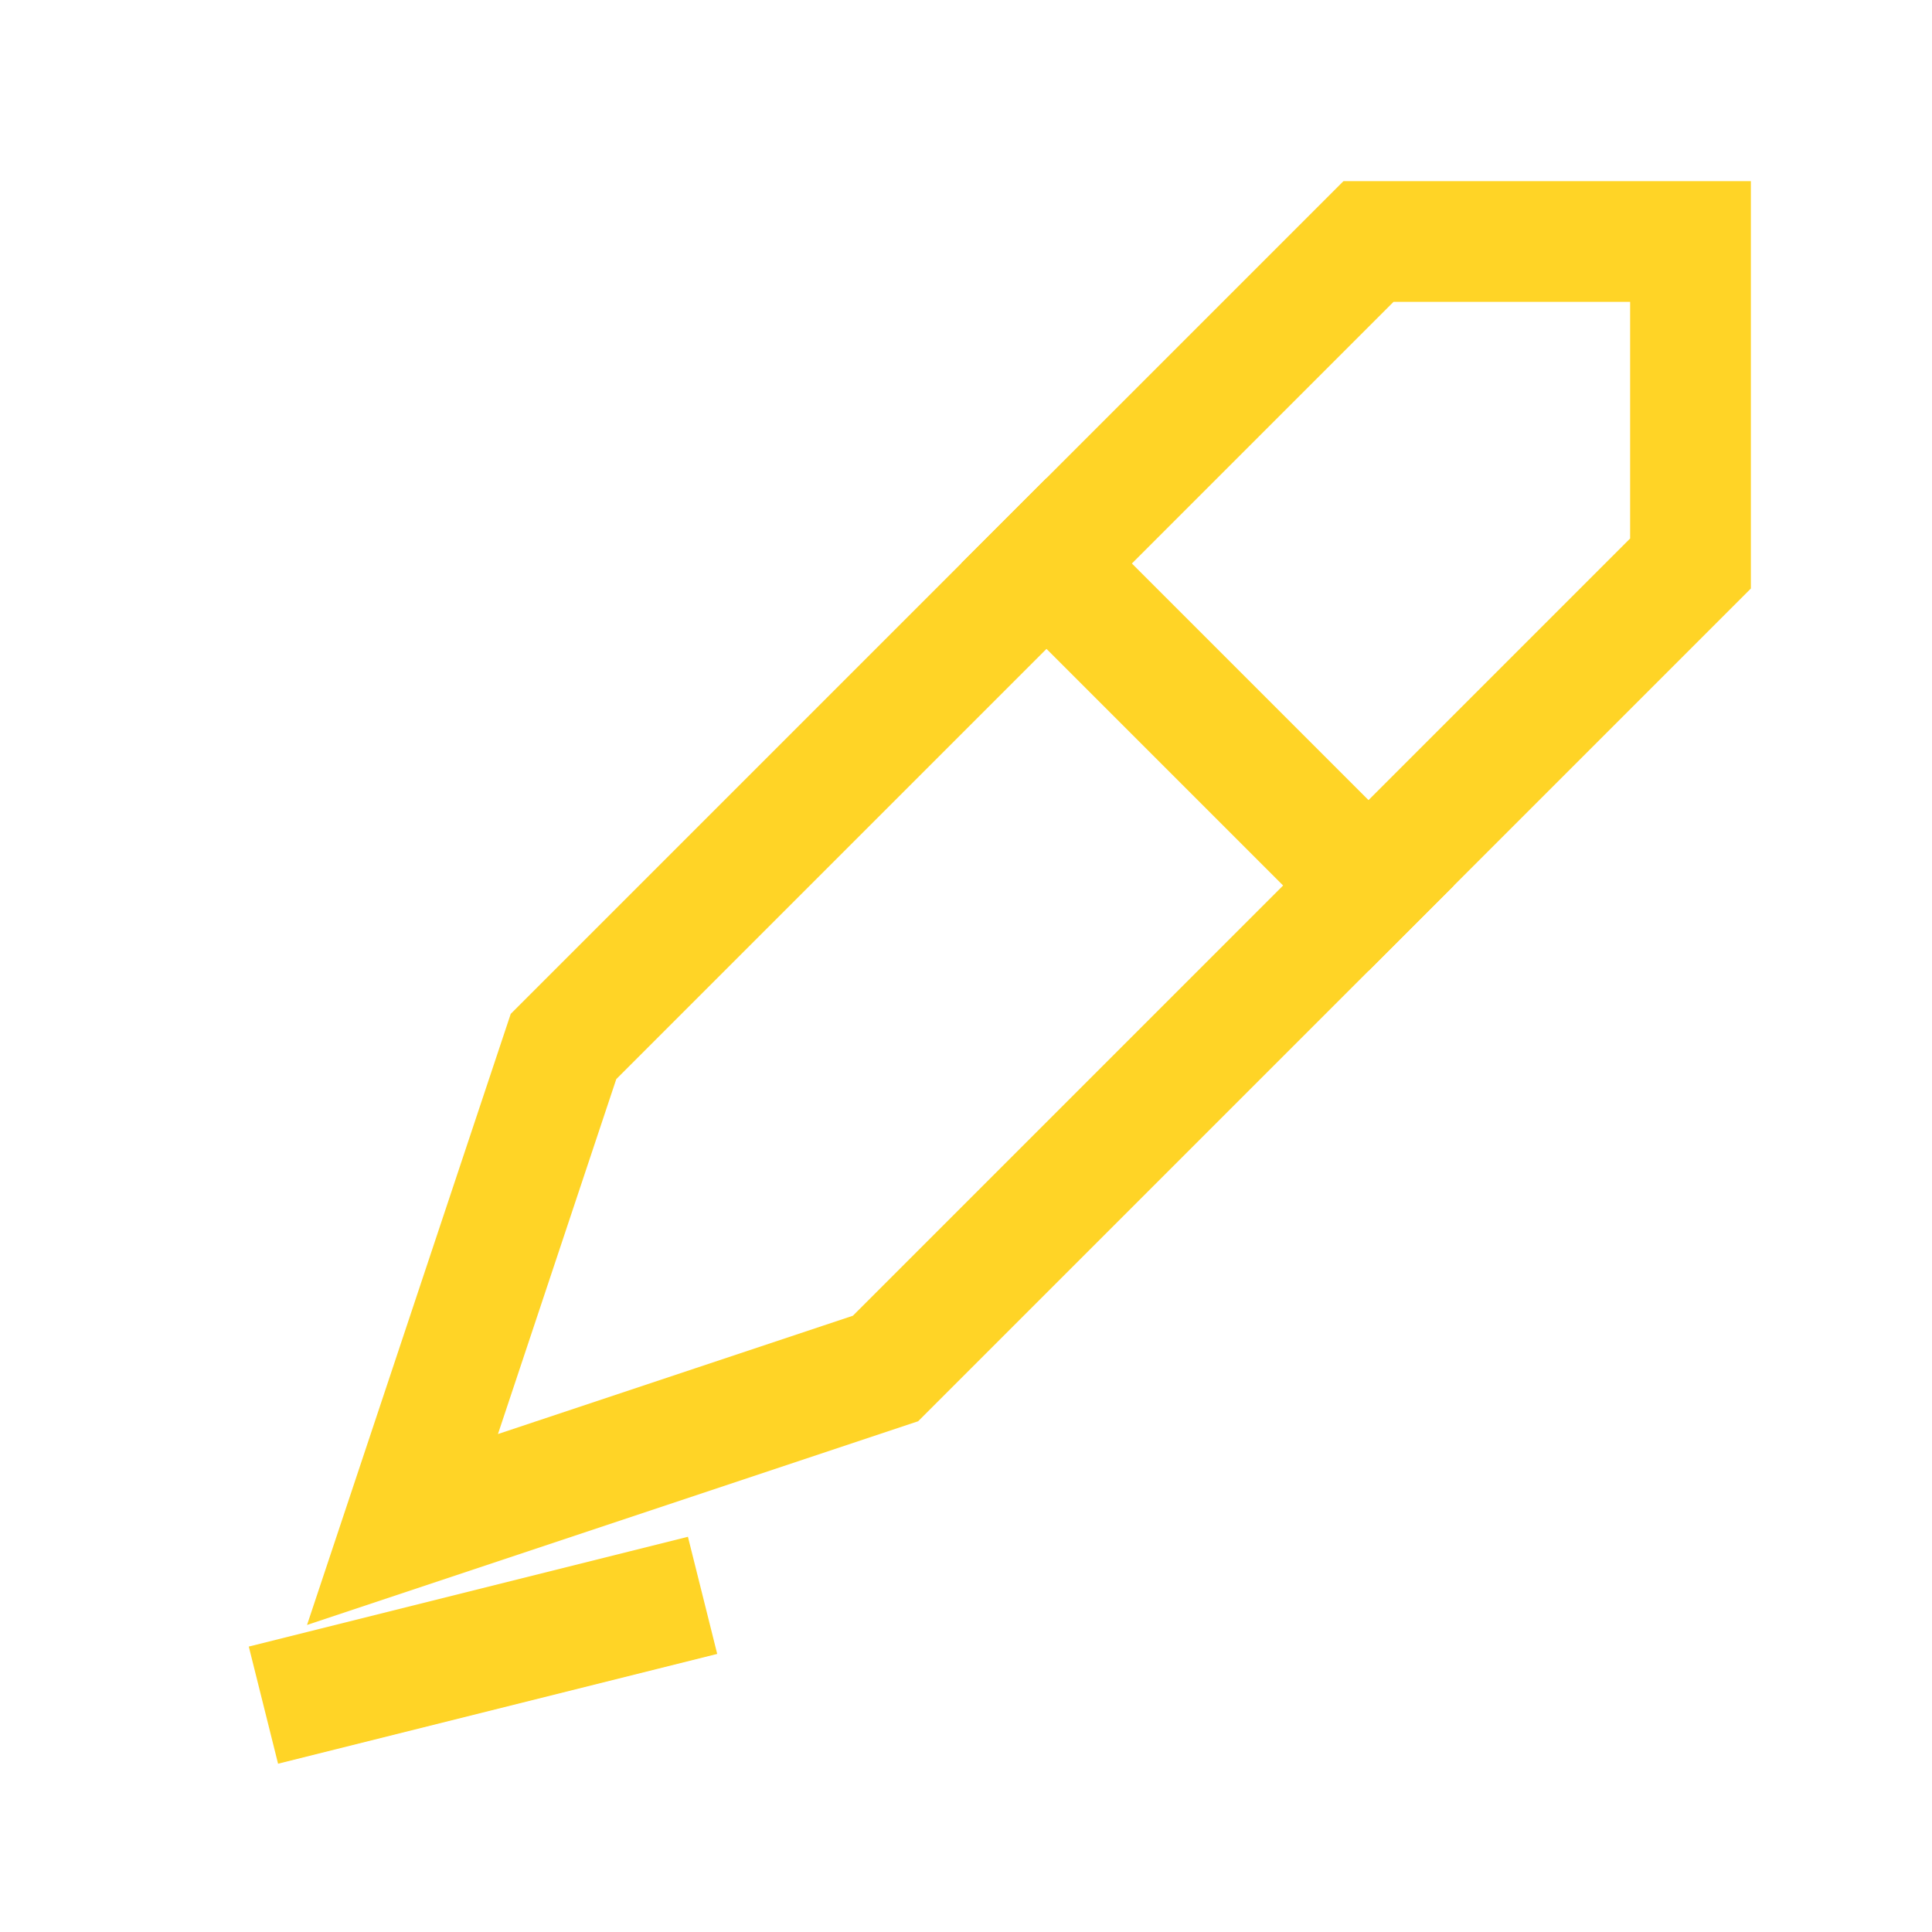
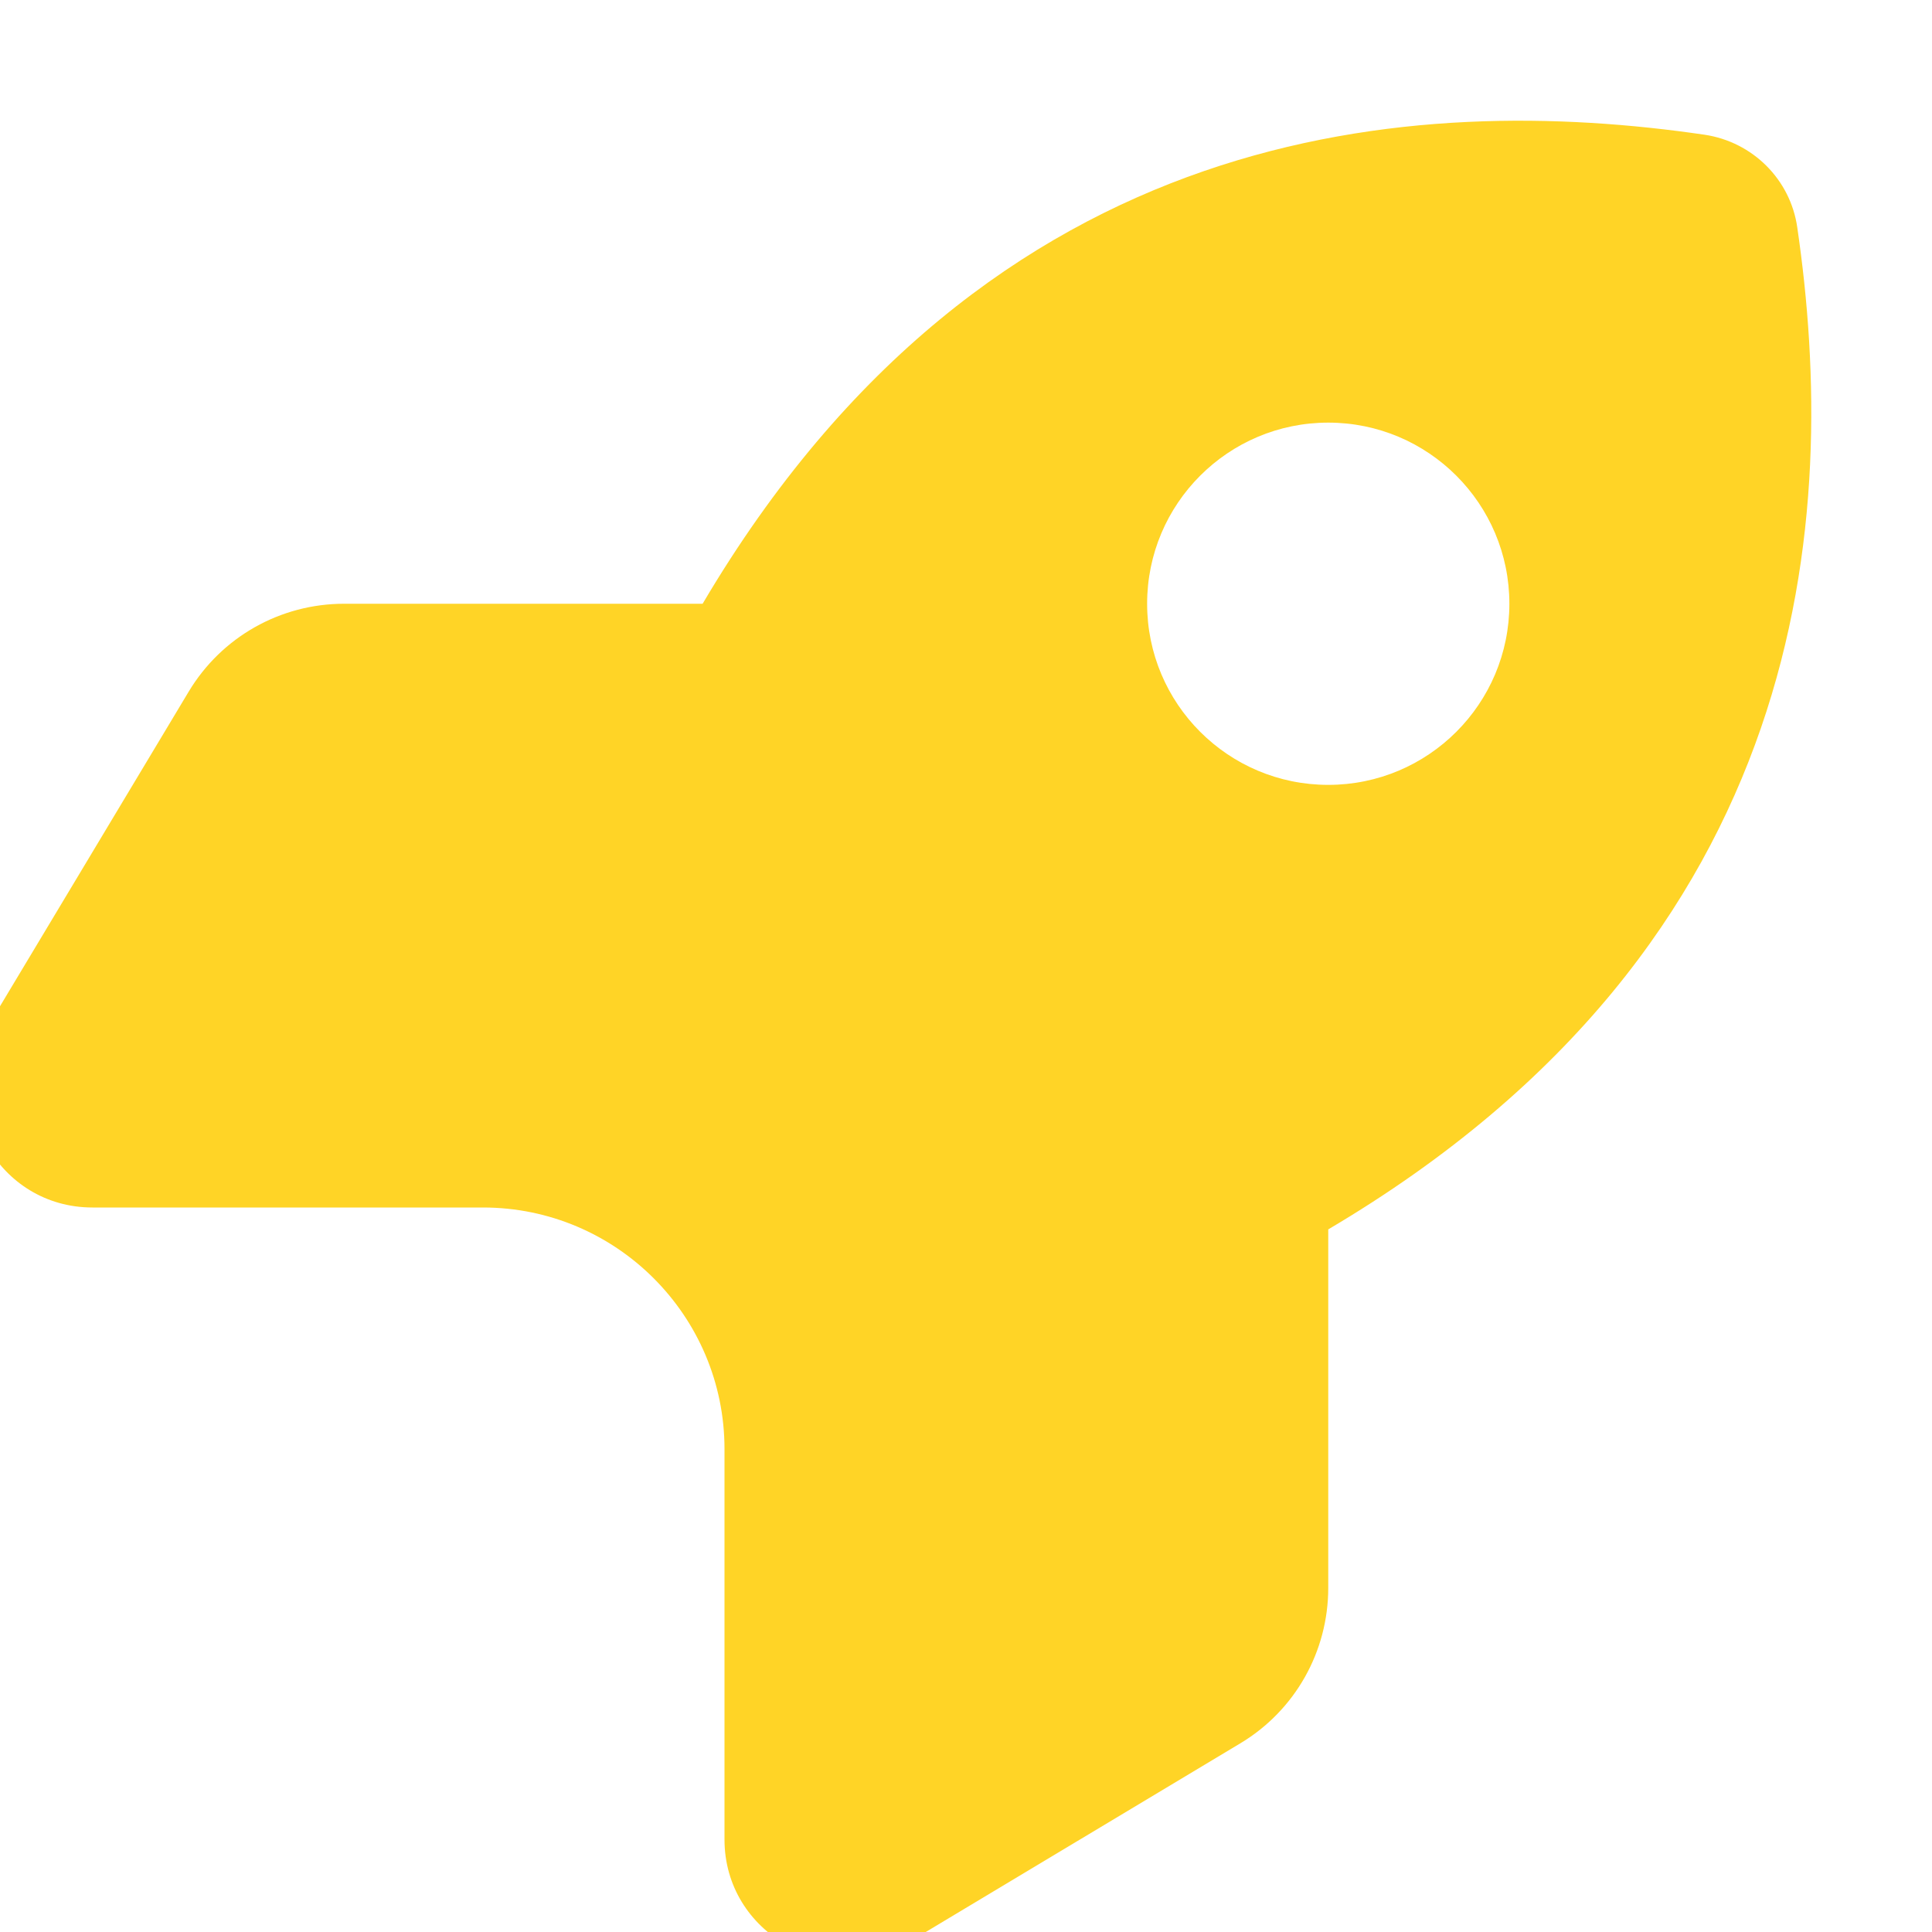
- <svg xmlns="http://www.w3.org/2000/svg" width="24" height="24" viewBox="0 0 24 24" fill="none" stroke="#FFD426" stroke-width="1.5" stroke-linecap="square" stroke-linejoin="miter">
-   <path d="m5 19 2-6 10-10 4 0v4L11 17Z" />
-   <path d="m13 7 4 4M4 21l4-1" />
+ <svg xmlns="http://www.w3.org/2000/svg" width="24" height="24" viewBox="0 0 512 512" fill="#FFD426">
+   <path d="M128 320L24.5 320c-24.9 0-40.2-27.1-27.4-48.5L50 183.3C58.7 168.8 74.3 160 91.2 160l95 0c76.1-128.9 189.6-135.4 265.5-124.3 12.8 1.9 22.8 11.9 24.6 24.6 11.1 75.9 4.6 189.4-124.3 265.5l0 95c0 16.9-8.8 32.5-23.3 41.2l-88.2 52.9c-21.3 12.8-48.5-2.6-48.5-27.4L192 384c0-35.3-28.7-64-64-64l-.1 0zM400 160a48 48 0 1 0 -96 0 48 48 0 1 0 96 0z" />
</svg>
